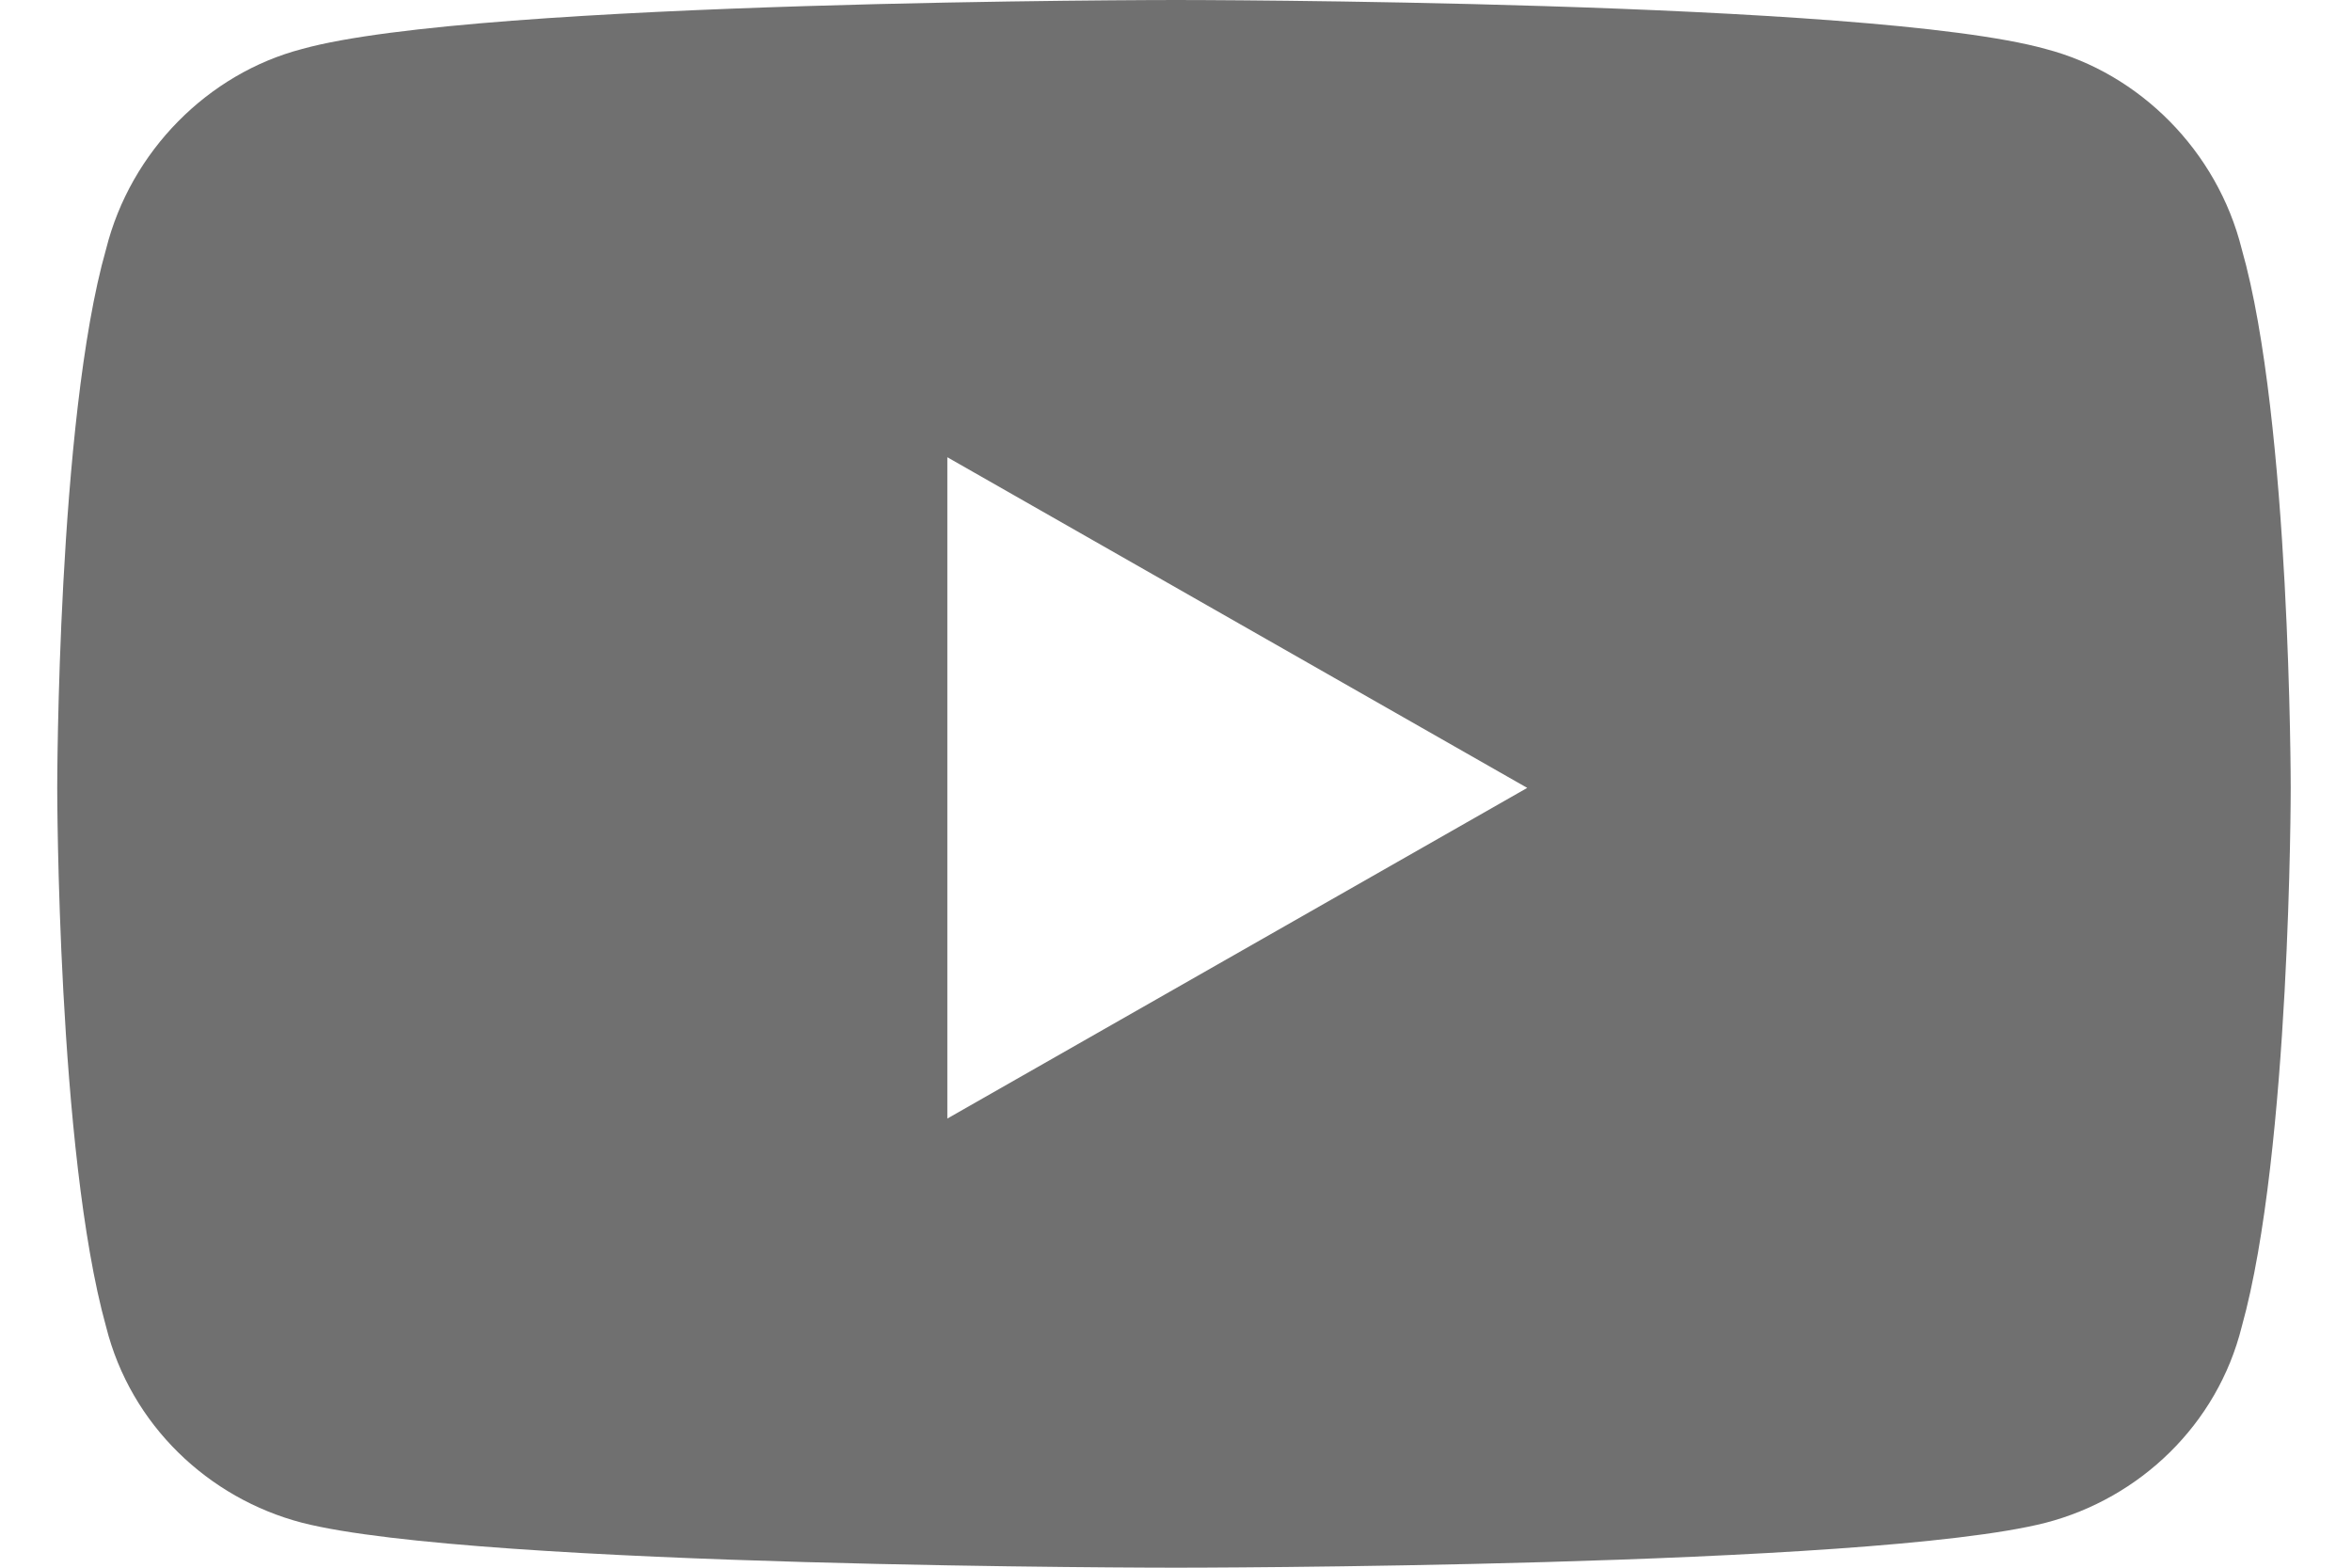
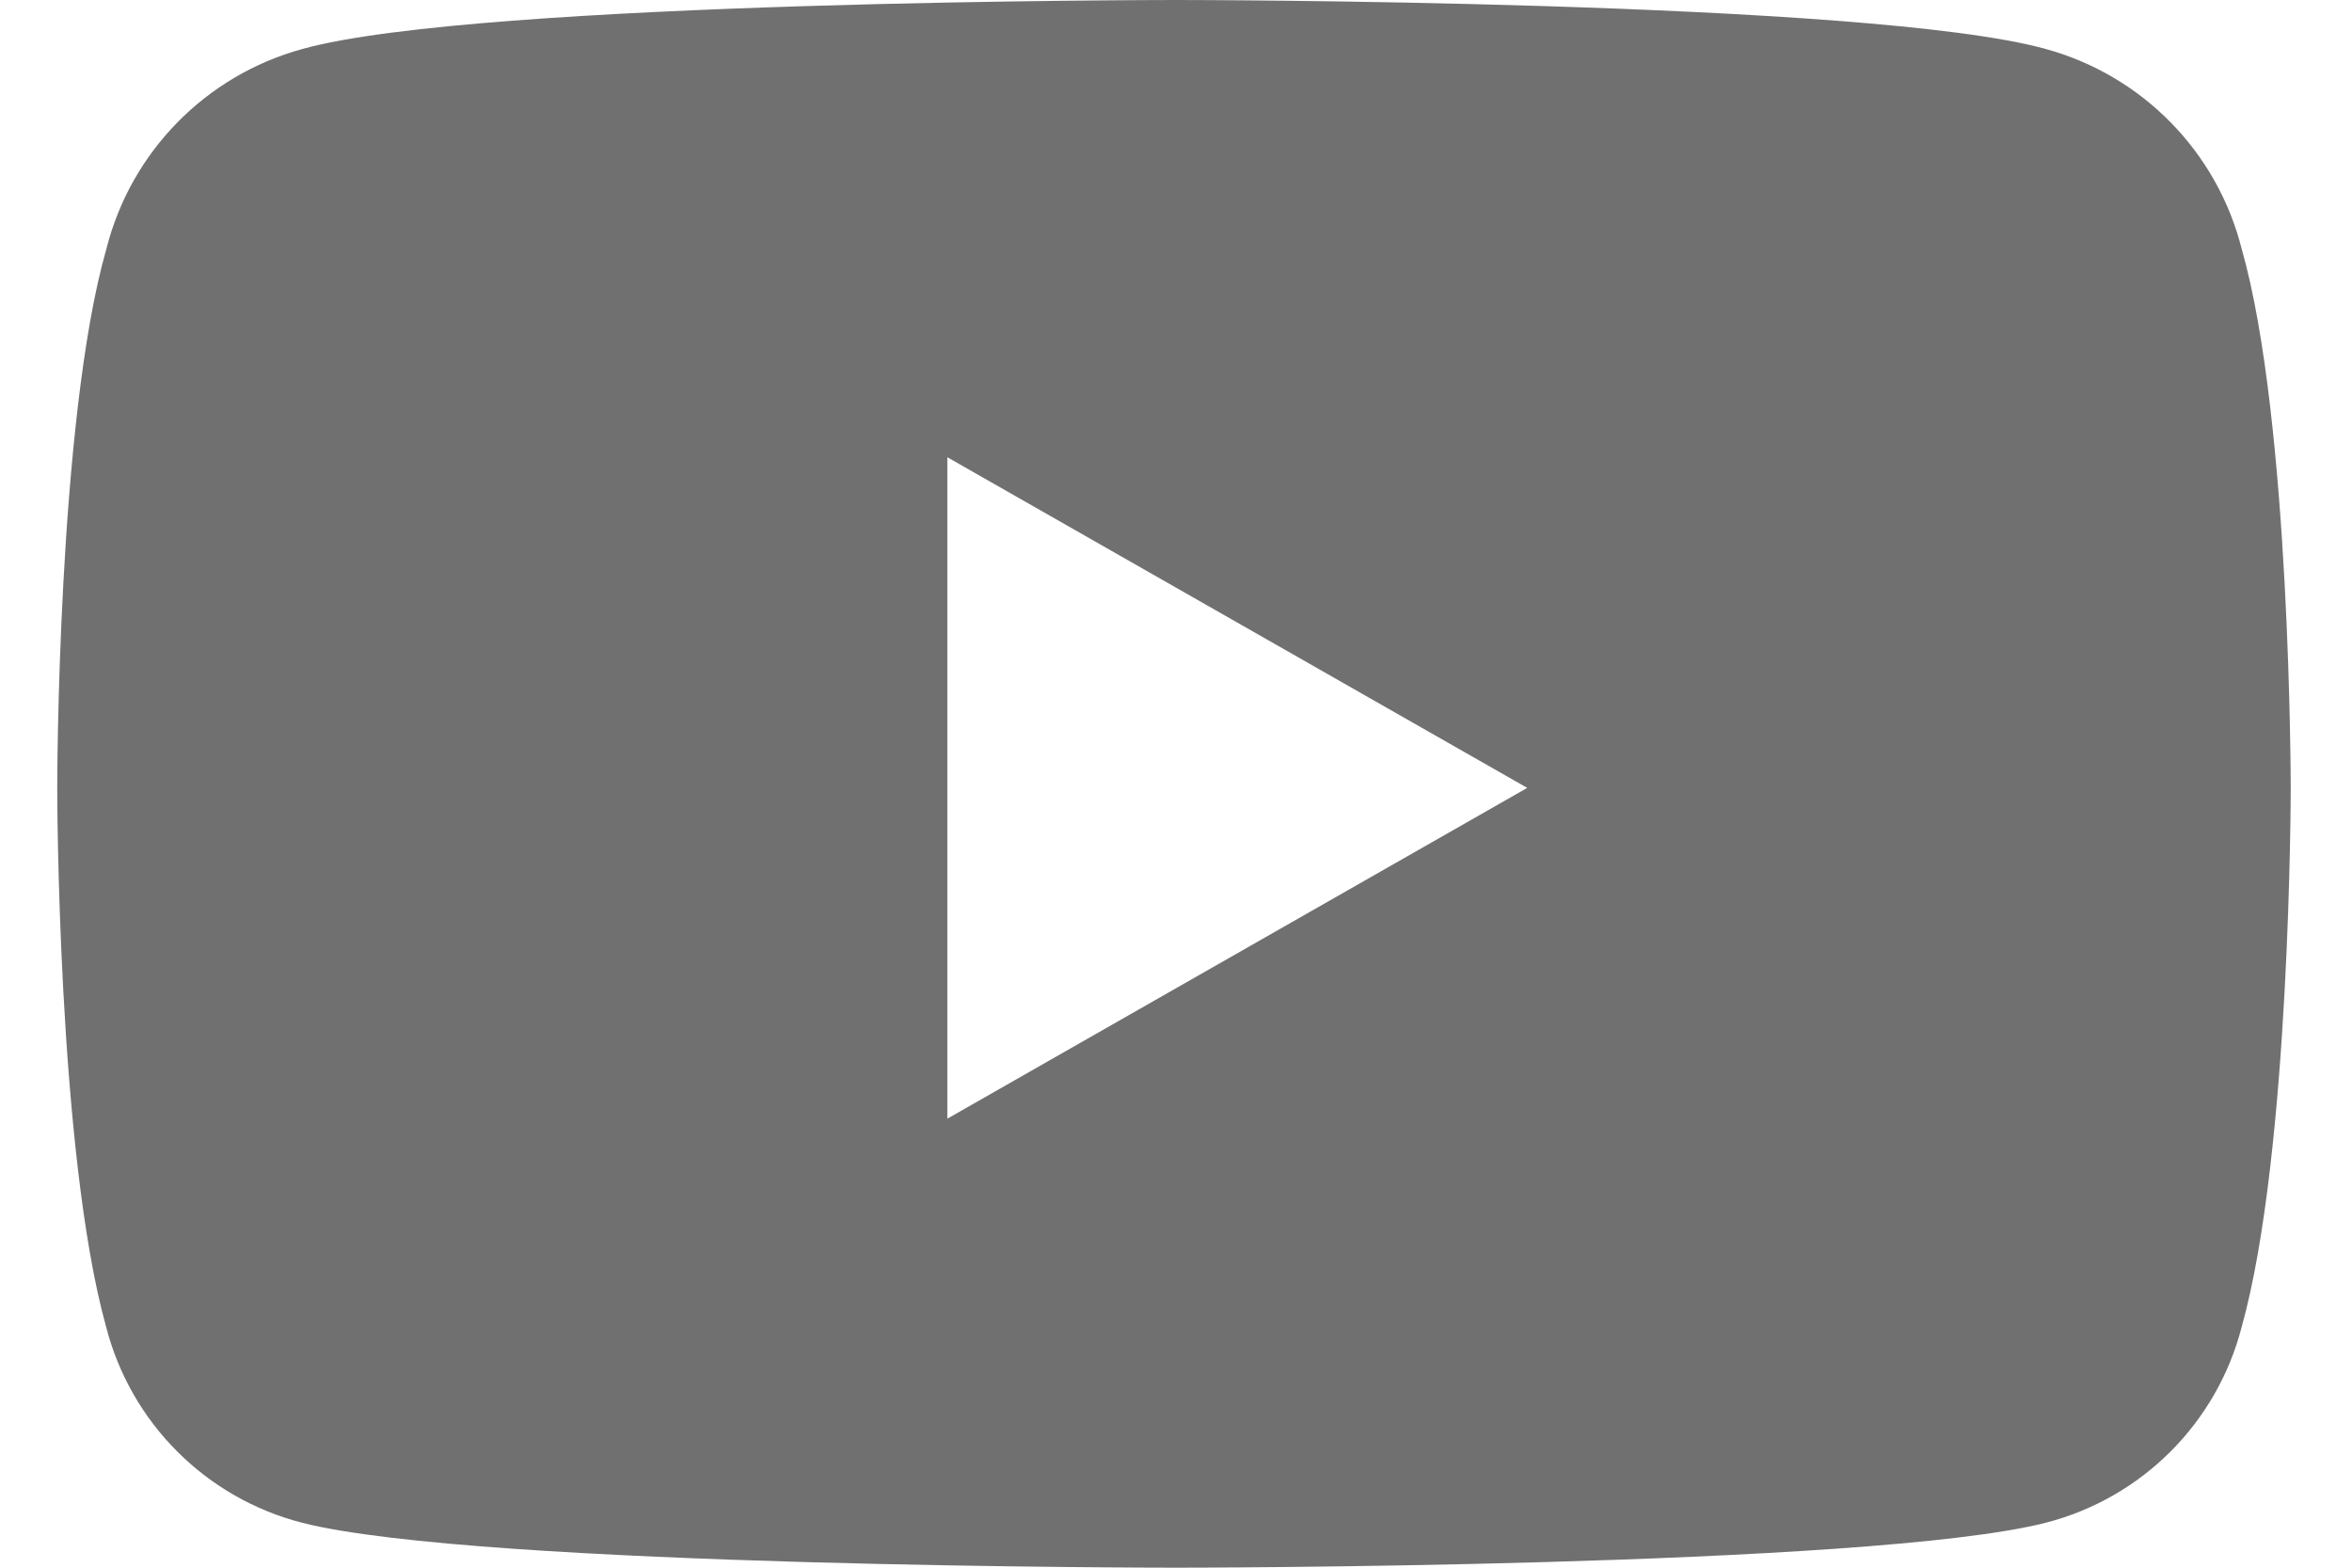
- <svg xmlns="http://www.w3.org/2000/svg" width="18" height="12" viewBox="0 0 18 12" fill="none">
-   <path d="M17.156 1.906C17.531 3.219 17.531 6.031 17.531 6.031C17.531 6.031 17.531 8.812 17.156 10.156C16.969 10.906 16.375 11.469 15.656 11.656C14.312 12 9 12 9 12C9 12 3.656 12 2.312 11.656C1.594 11.469 1 10.906 0.812 10.156C0.438 8.812 0.438 6.031 0.438 6.031C0.438 6.031 0.438 3.219 0.812 1.906C1 1.156 1.594 0.562 2.312 0.375C3.656 0 9 0 9 0C9 0 14.312 0 15.656 0.375C16.375 0.562 16.969 1.156 17.156 1.906ZM7.25 8.562L11.688 6.031L7.25 3.5V8.562Z" fill="#707070" />
+ <svg xmlns="http://www.w3.org/2000/svg" width="18" height="12" fill="none">
+   <path d="M17.156 1.906c.375 1.313.375 4.125.375 4.125s0 2.782-.375 4.125a2.084 2.084 0 01-1.5 1.5C14.312 12 9 12 9 12s-5.344 0-6.688-.344a2.084 2.084 0 01-1.5-1.5C.438 8.812.438 6.031.438 6.031s0-2.812.376-4.125a2.126 2.126 0 011.5-1.531C3.655 0 9 0 9 0s5.313 0 6.656.375a2.126 2.126 0 011.5 1.531zM7.25 8.563l4.438-2.532L7.25 3.5v5.063z" fill="#707070" />
</svg>
